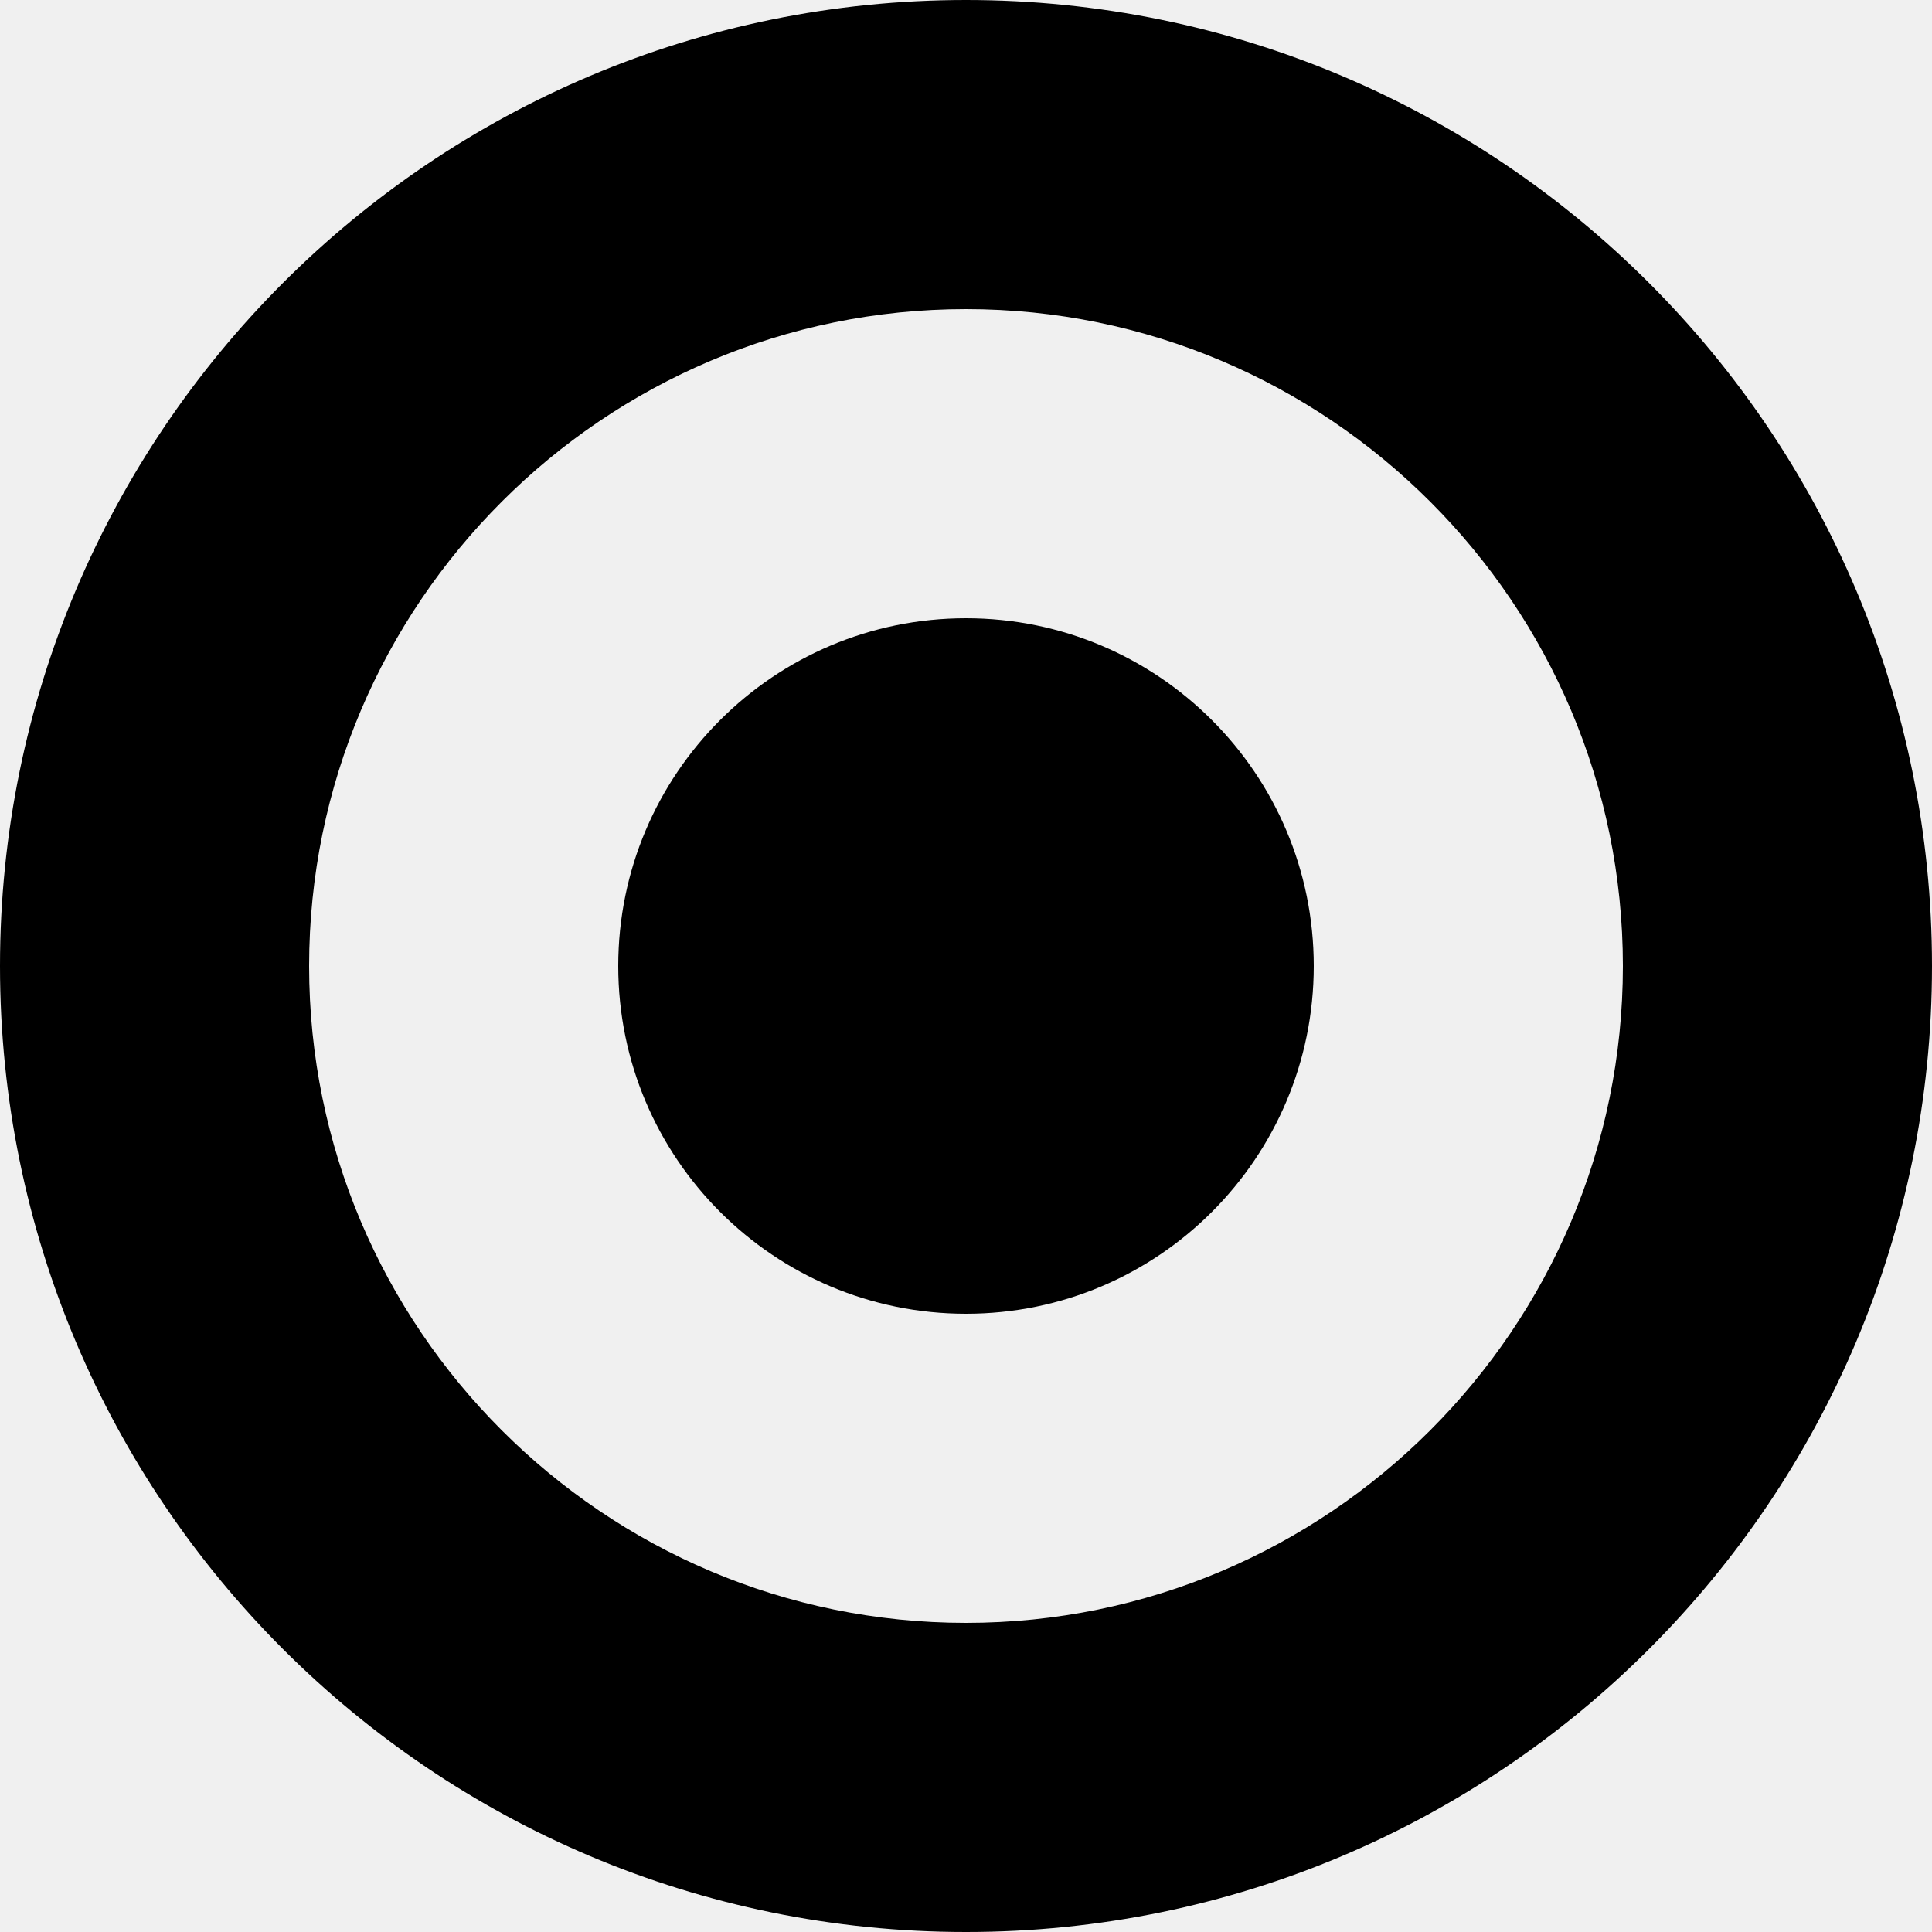
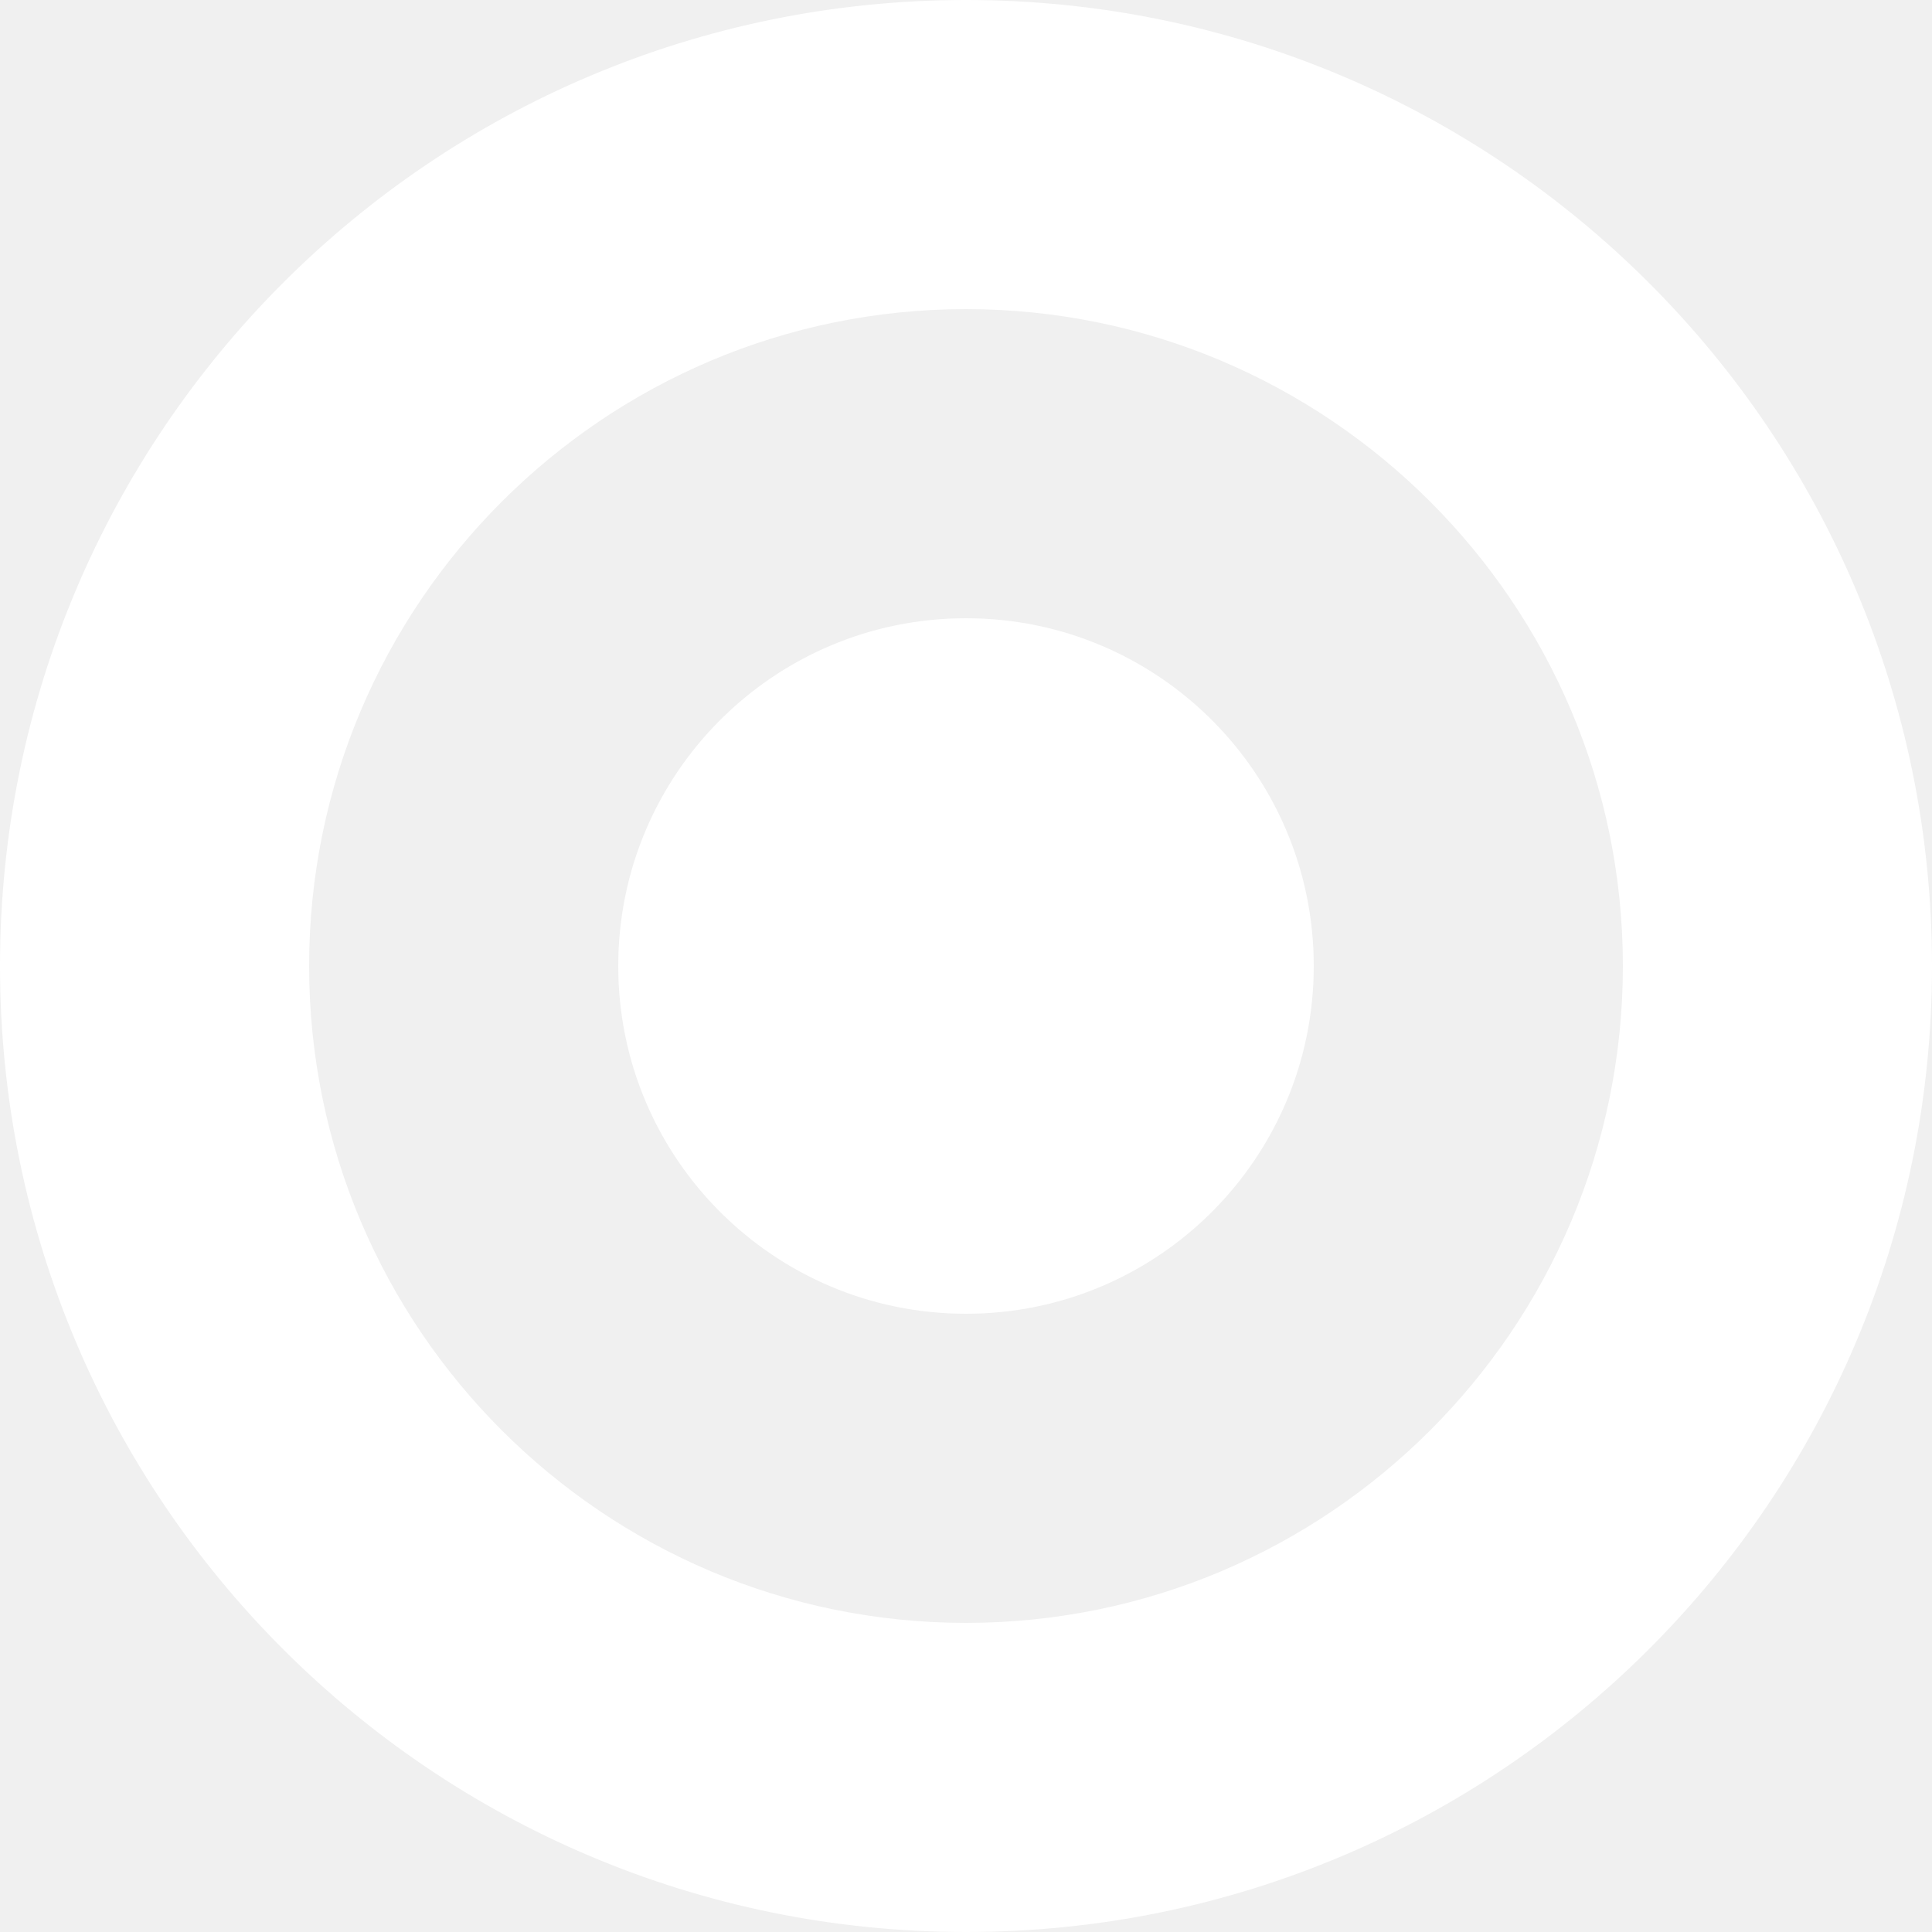
- <svg xmlns="http://www.w3.org/2000/svg" version="1.1" id="Layer_1" x="0px" y="0px" width="25px" height="25px" viewBox="0 0 25 25" enable-background="new 0 0 25 25" xml:space="preserve">
-   <path d="M12.5,4c4.687,0,8.5,3.813,8.5,8.5c0,4.687-3.813,8.5-8.5,8.5C7.813,21,4,17.187,4,12.5C4,7.813,7.813,4,12.5,4 M12.5,0  C5.597,0,0,5.597,0,12.5S5.597,25,12.5,25S25,19.403,25,12.5S19.403,0,12.5,0L12.5,0z" />
-   <circle cx="12.5" cy="12.5" r="4.5" />
+ <svg xmlns="http://www.w3.org/2000/svg" version="1.1" id="Layer_1" x="0px" y="0px" width="25px" height="25px">
+   <path fill="#ffffff" d="M12.5,4c4.687,0,8.5,3.813,8.5,8.5c0,4.687-3.813,8.5-8.5,8.5C7.813,21,4,17.187,4,12.5C4,7.813,7.813,4,12.5,4 M12.5,0  C5.597,0,0,5.597,0,12.5S5.597,25,12.5,25S25,19.403,25,12.5S19.403,0,12.5,0L12.5,0z" />
+   <circle fill="#ffffff" cx="12.5" cy="12.5" r="4.5" />
</svg>
